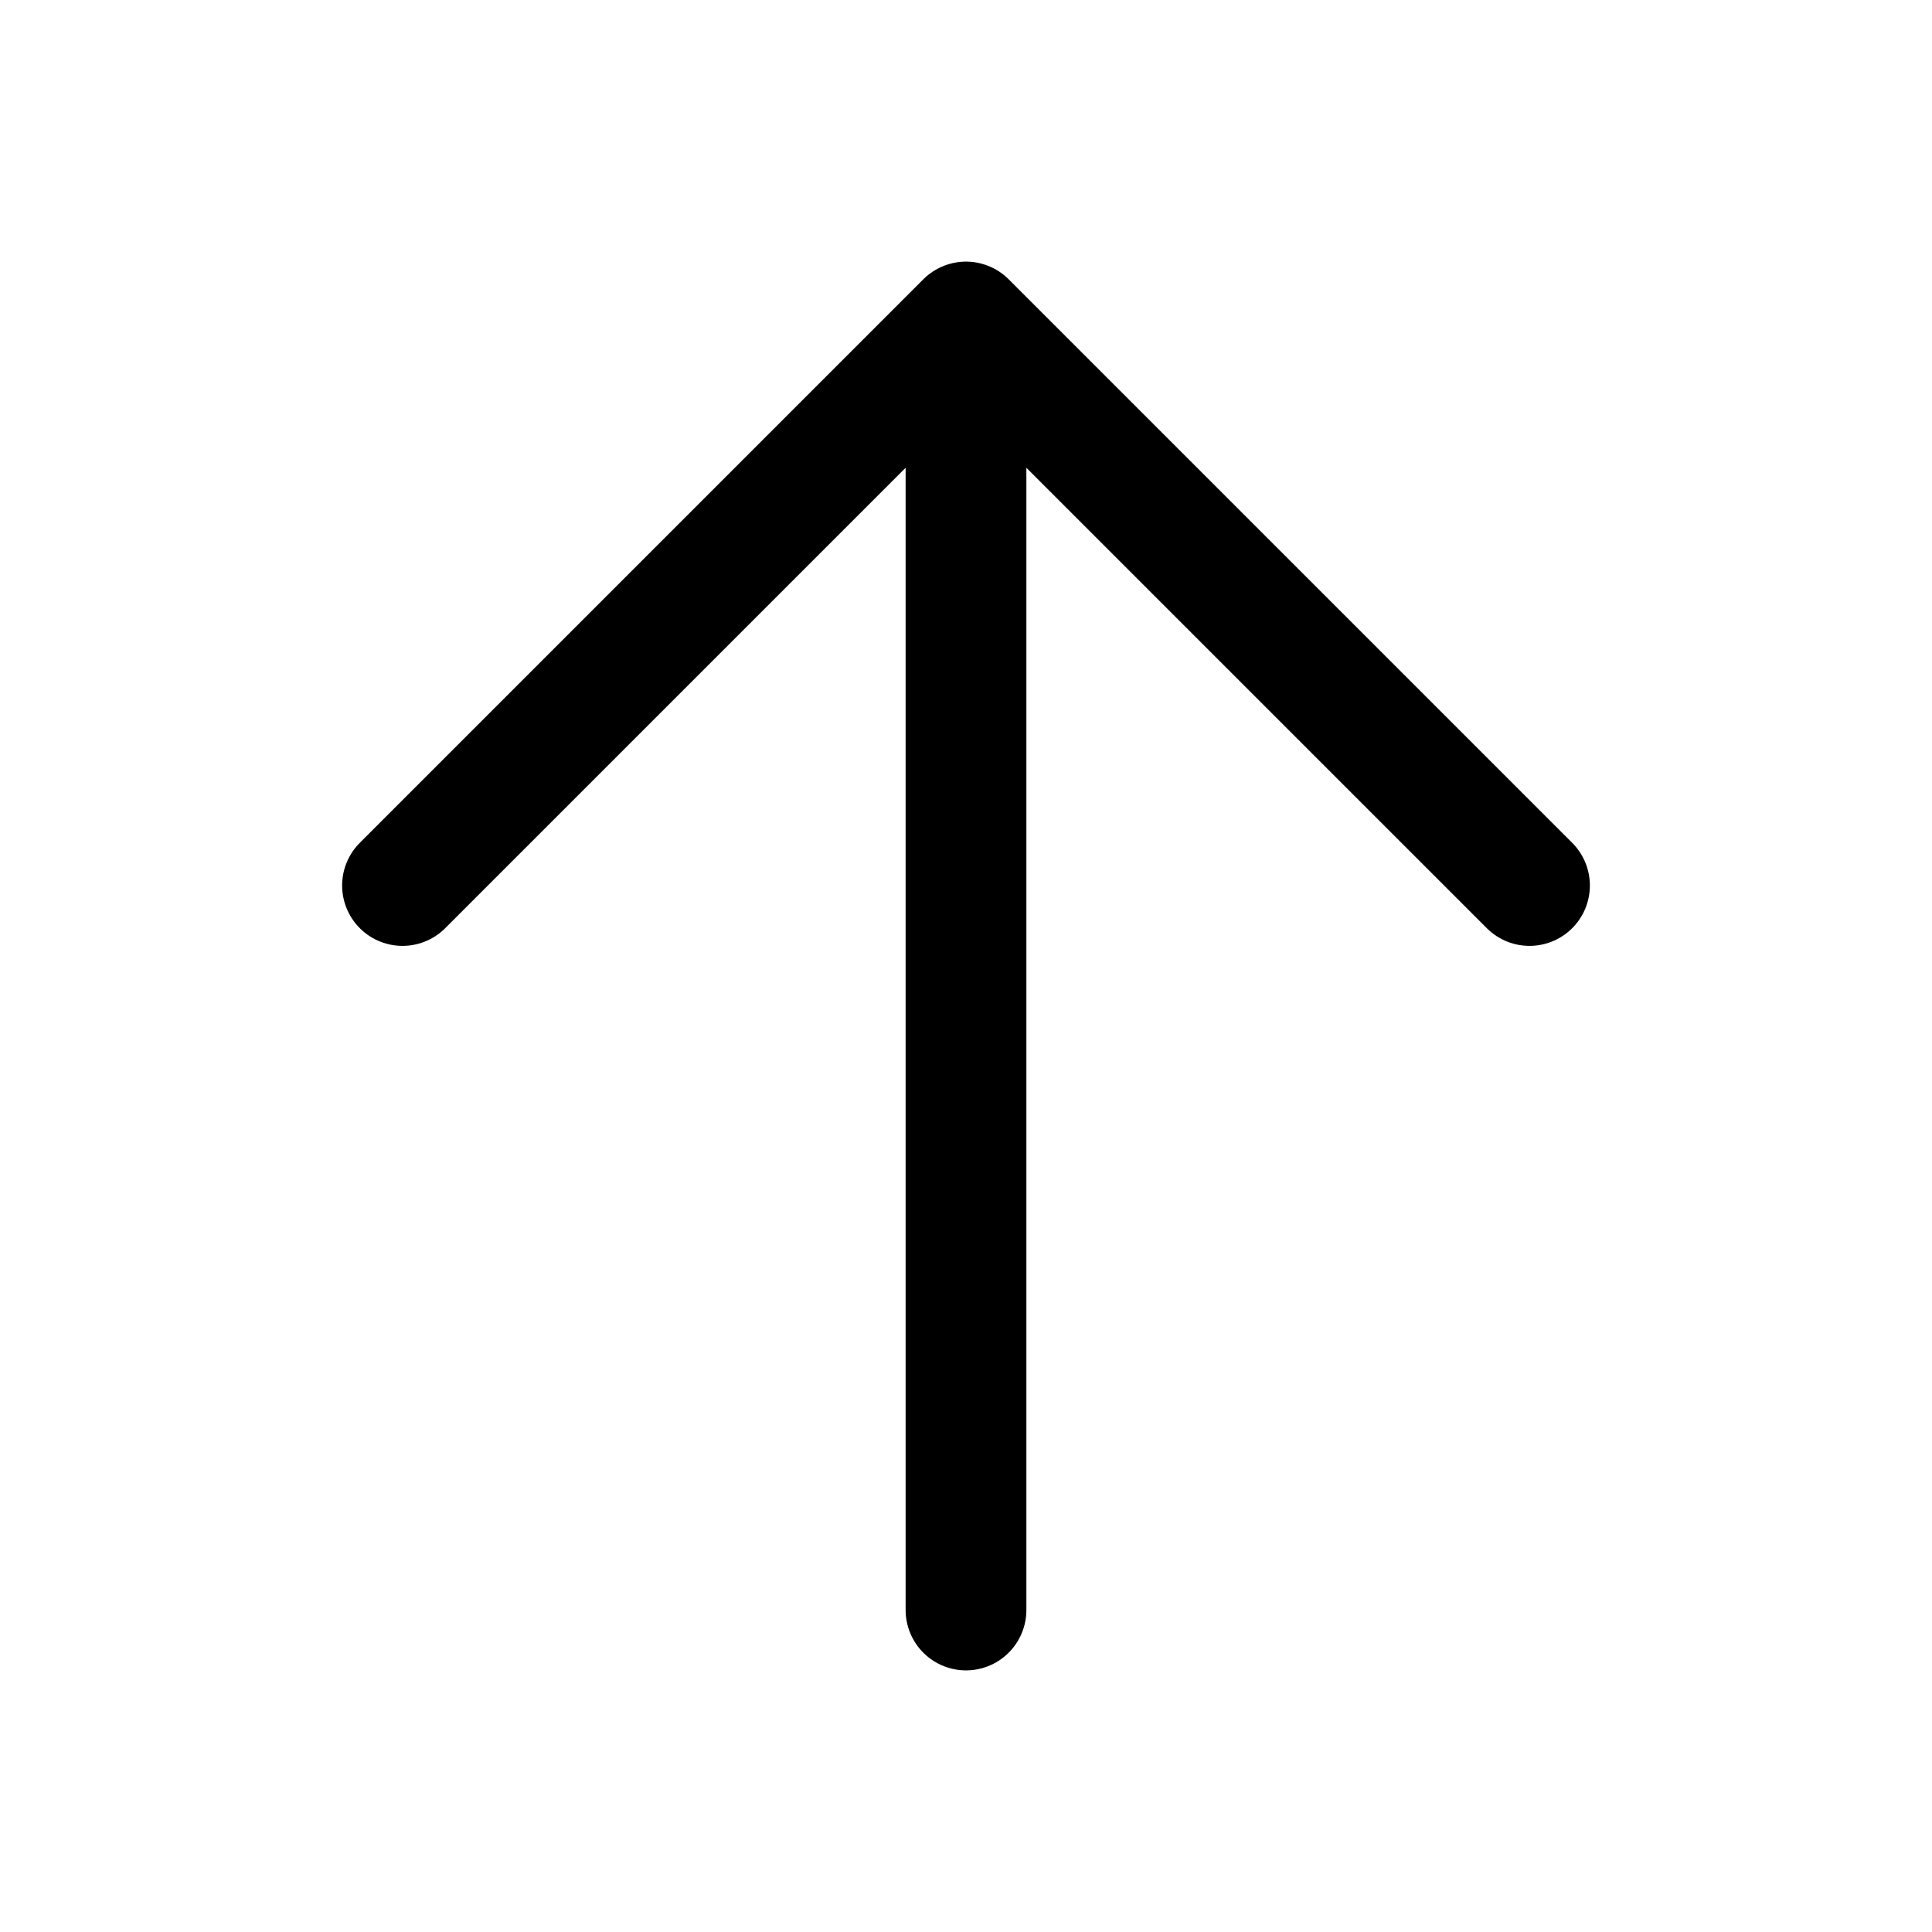
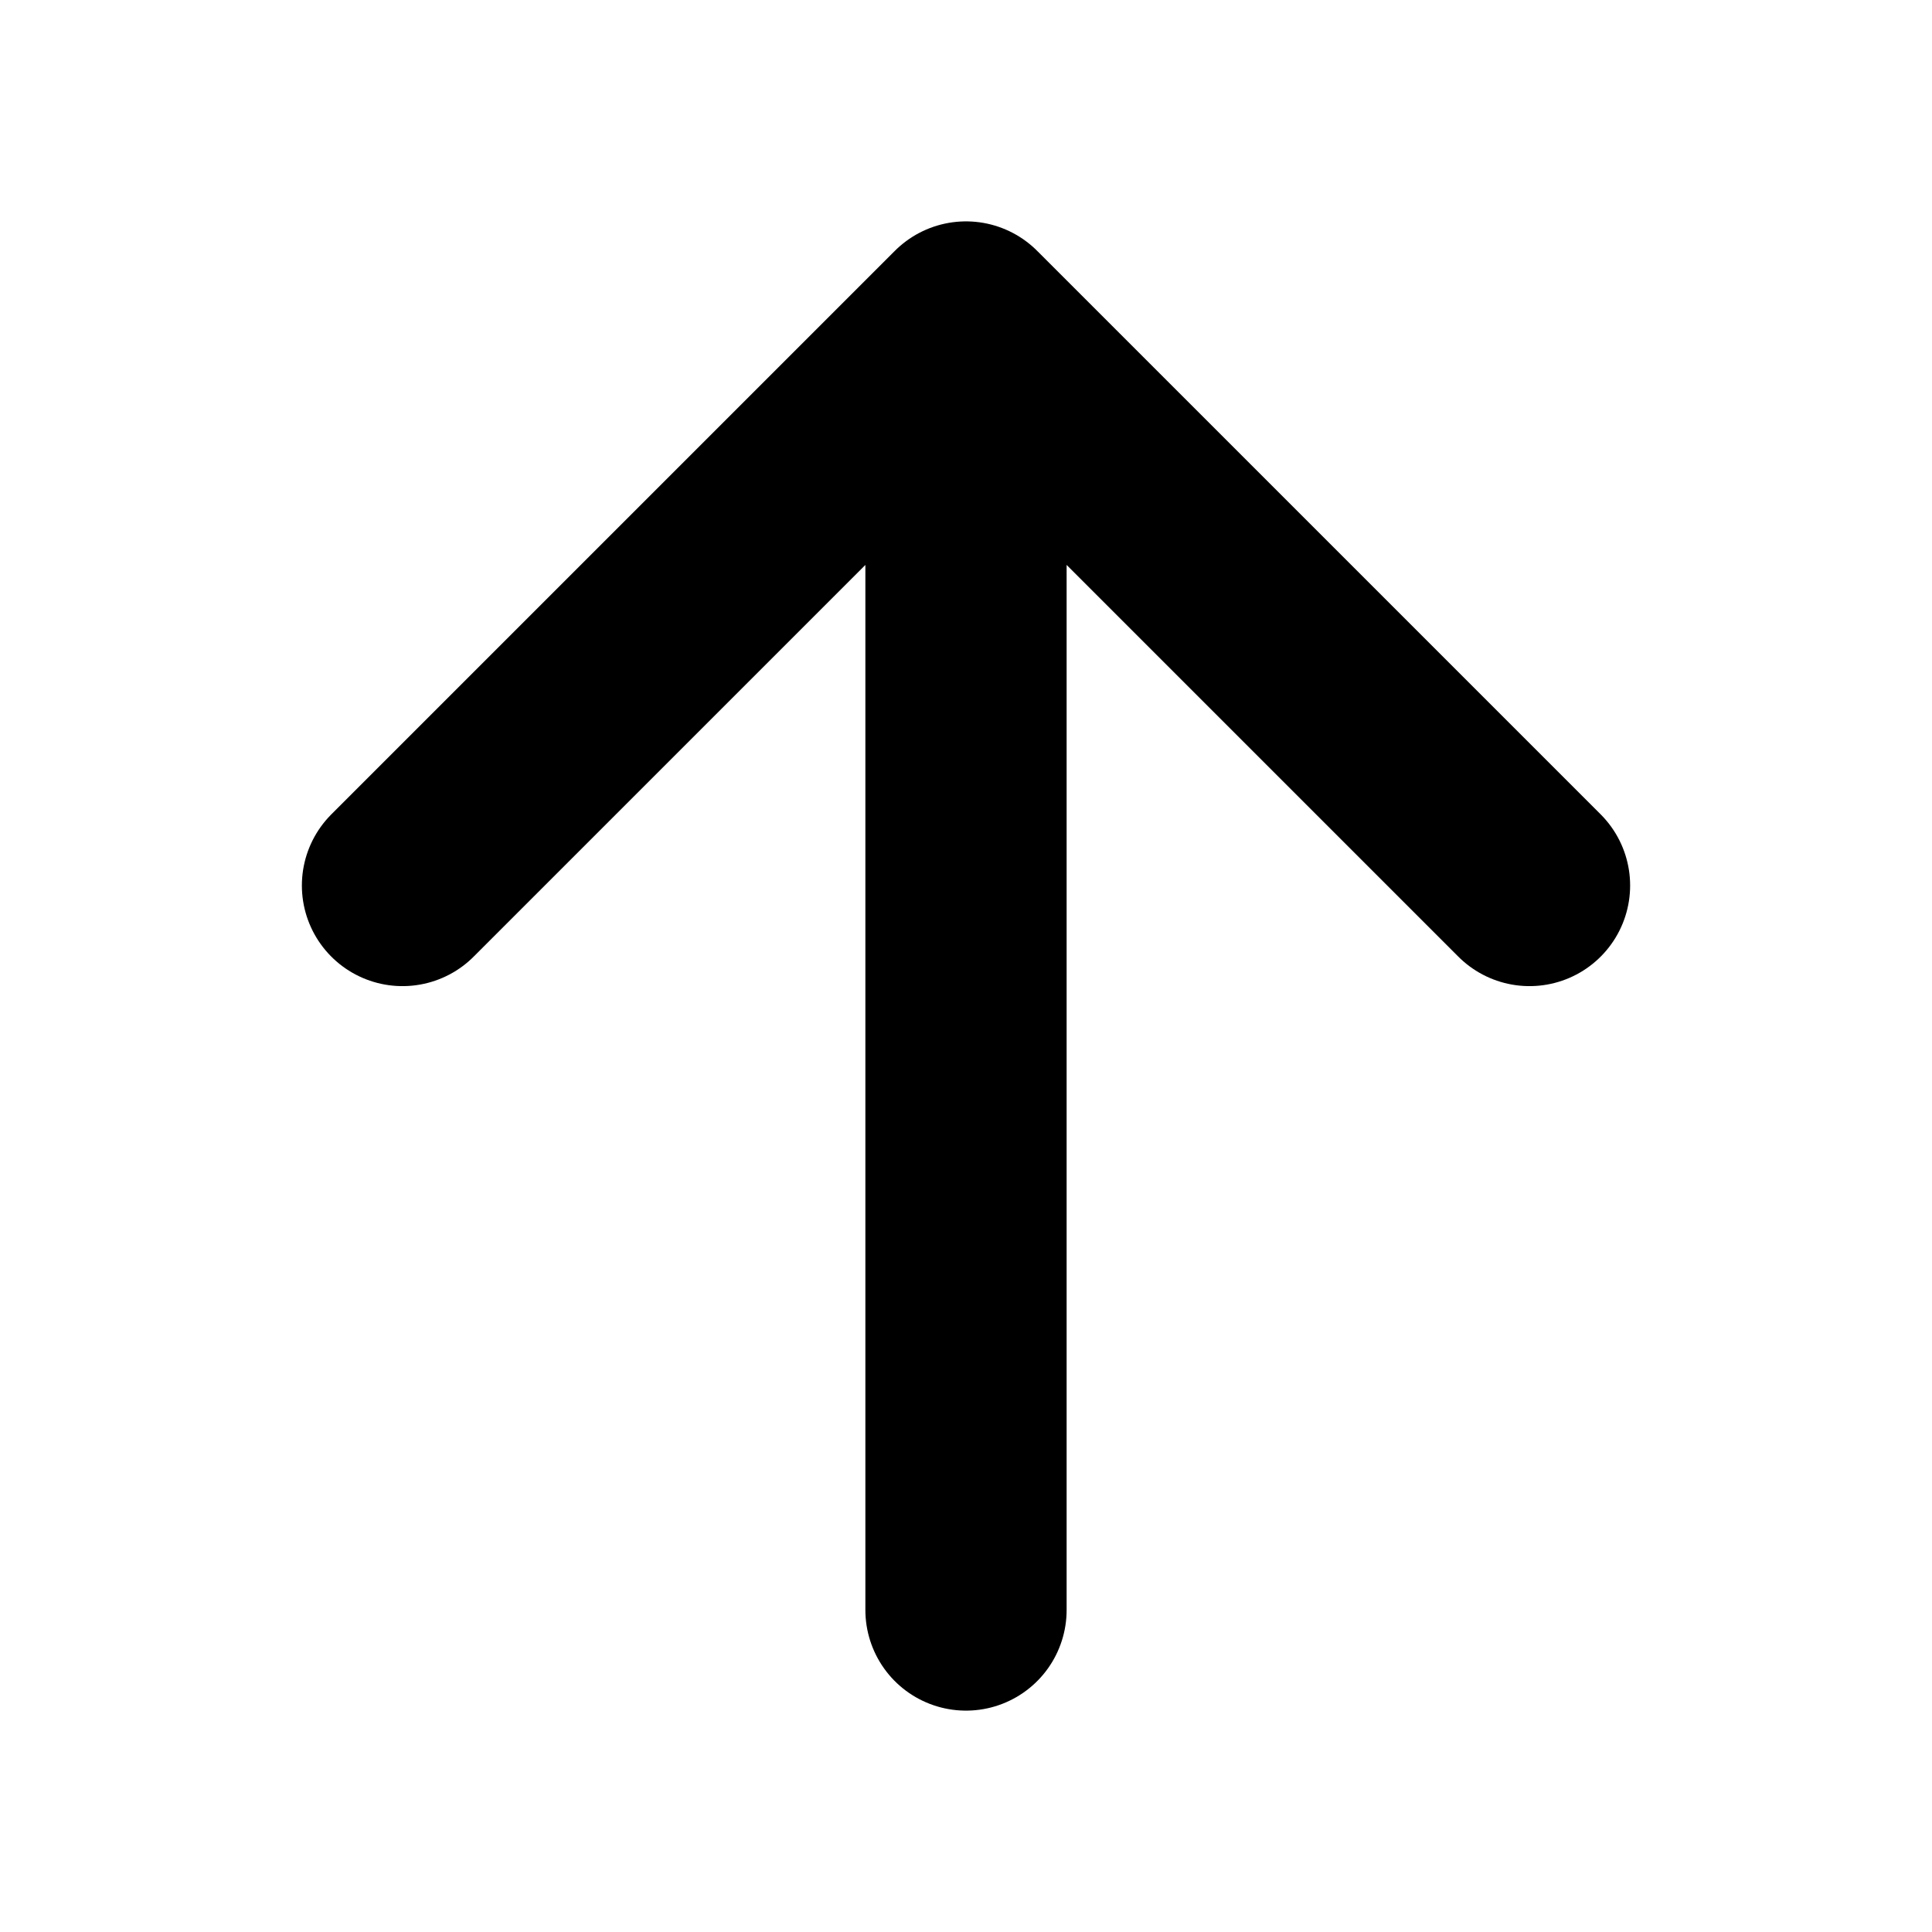
- <svg xmlns="http://www.w3.org/2000/svg" width="24px" height="24px" stroke-width="1.5" viewBox="0 0 24 24" fill="none">
-   <path d="M12 20V4M12 4L5 11M12 4L19 11" stroke="currentColor" stroke-width="1.5" stroke-linecap="round" stroke-linejoin="round" />
+ <svg xmlns="http://www.w3.org/2000/svg" width="24px" height="24px" stroke-width="2.5" viewBox="0 0 24 24" fill="none">
+   <path d="M12 20V4M12 4L5 11M12 4L19 11" stroke="currentColor" stroke-width="2.5" stroke-linecap="round" stroke-linejoin="round" />
</svg>
